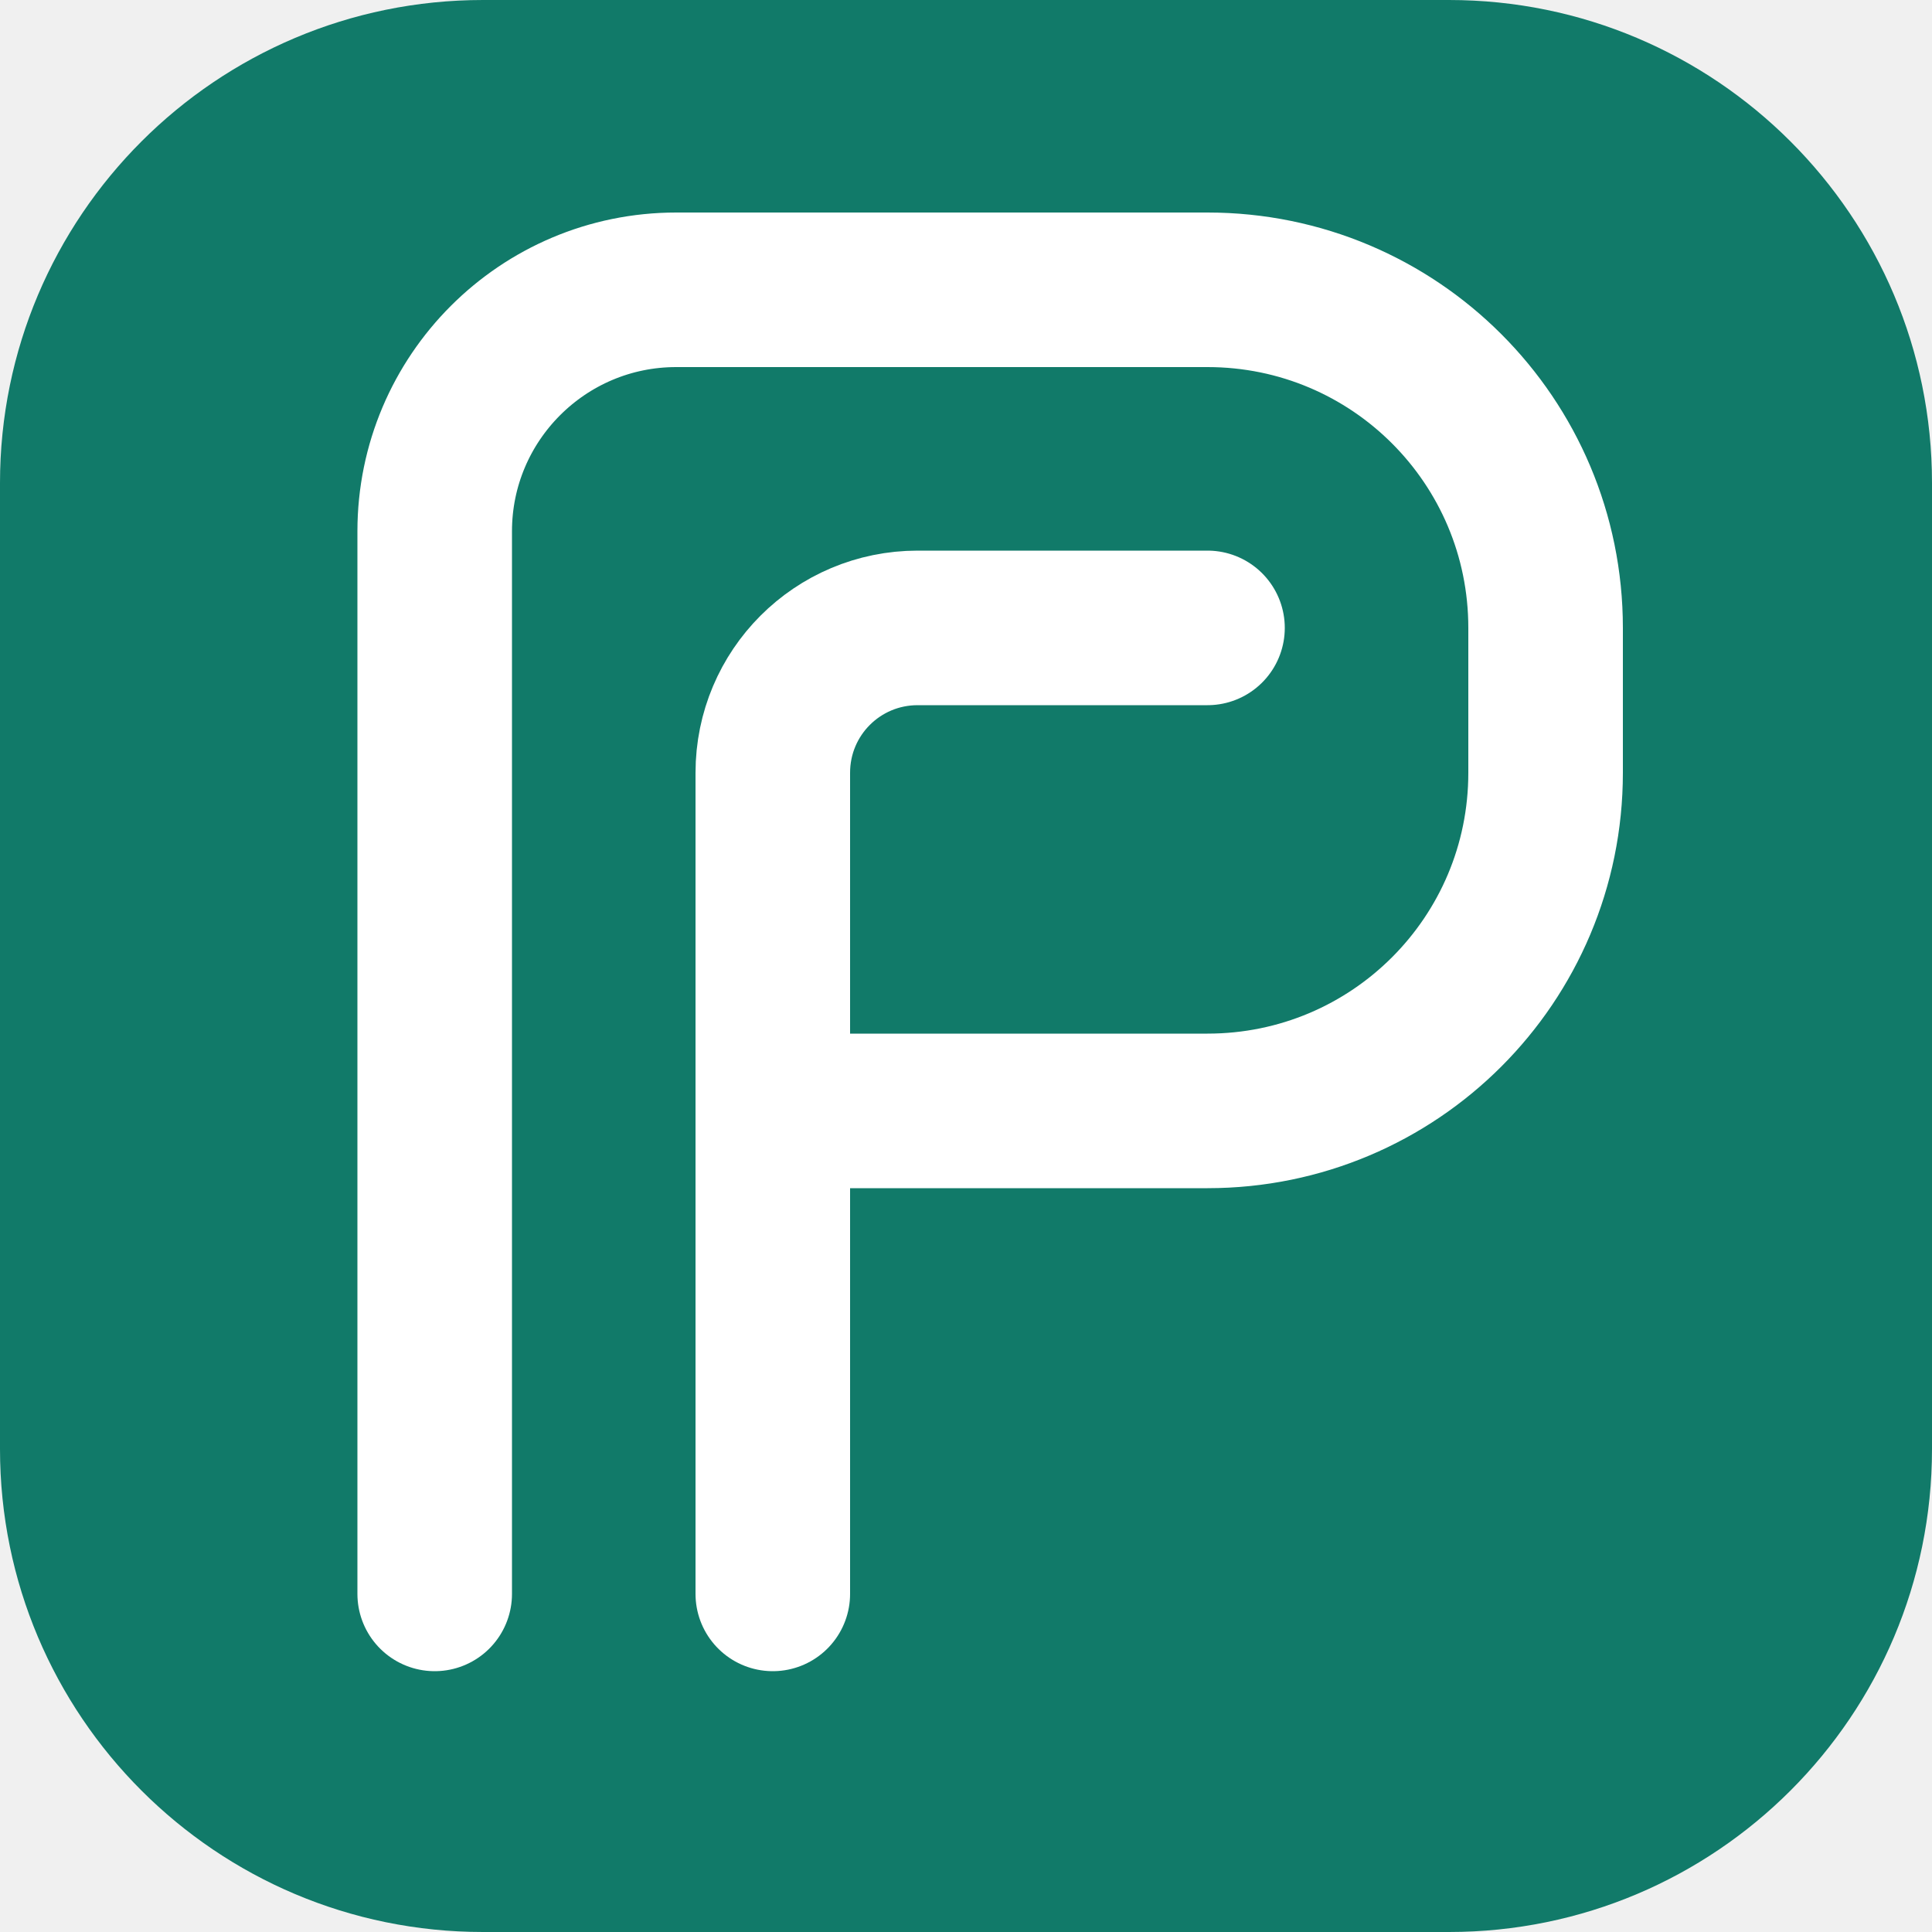
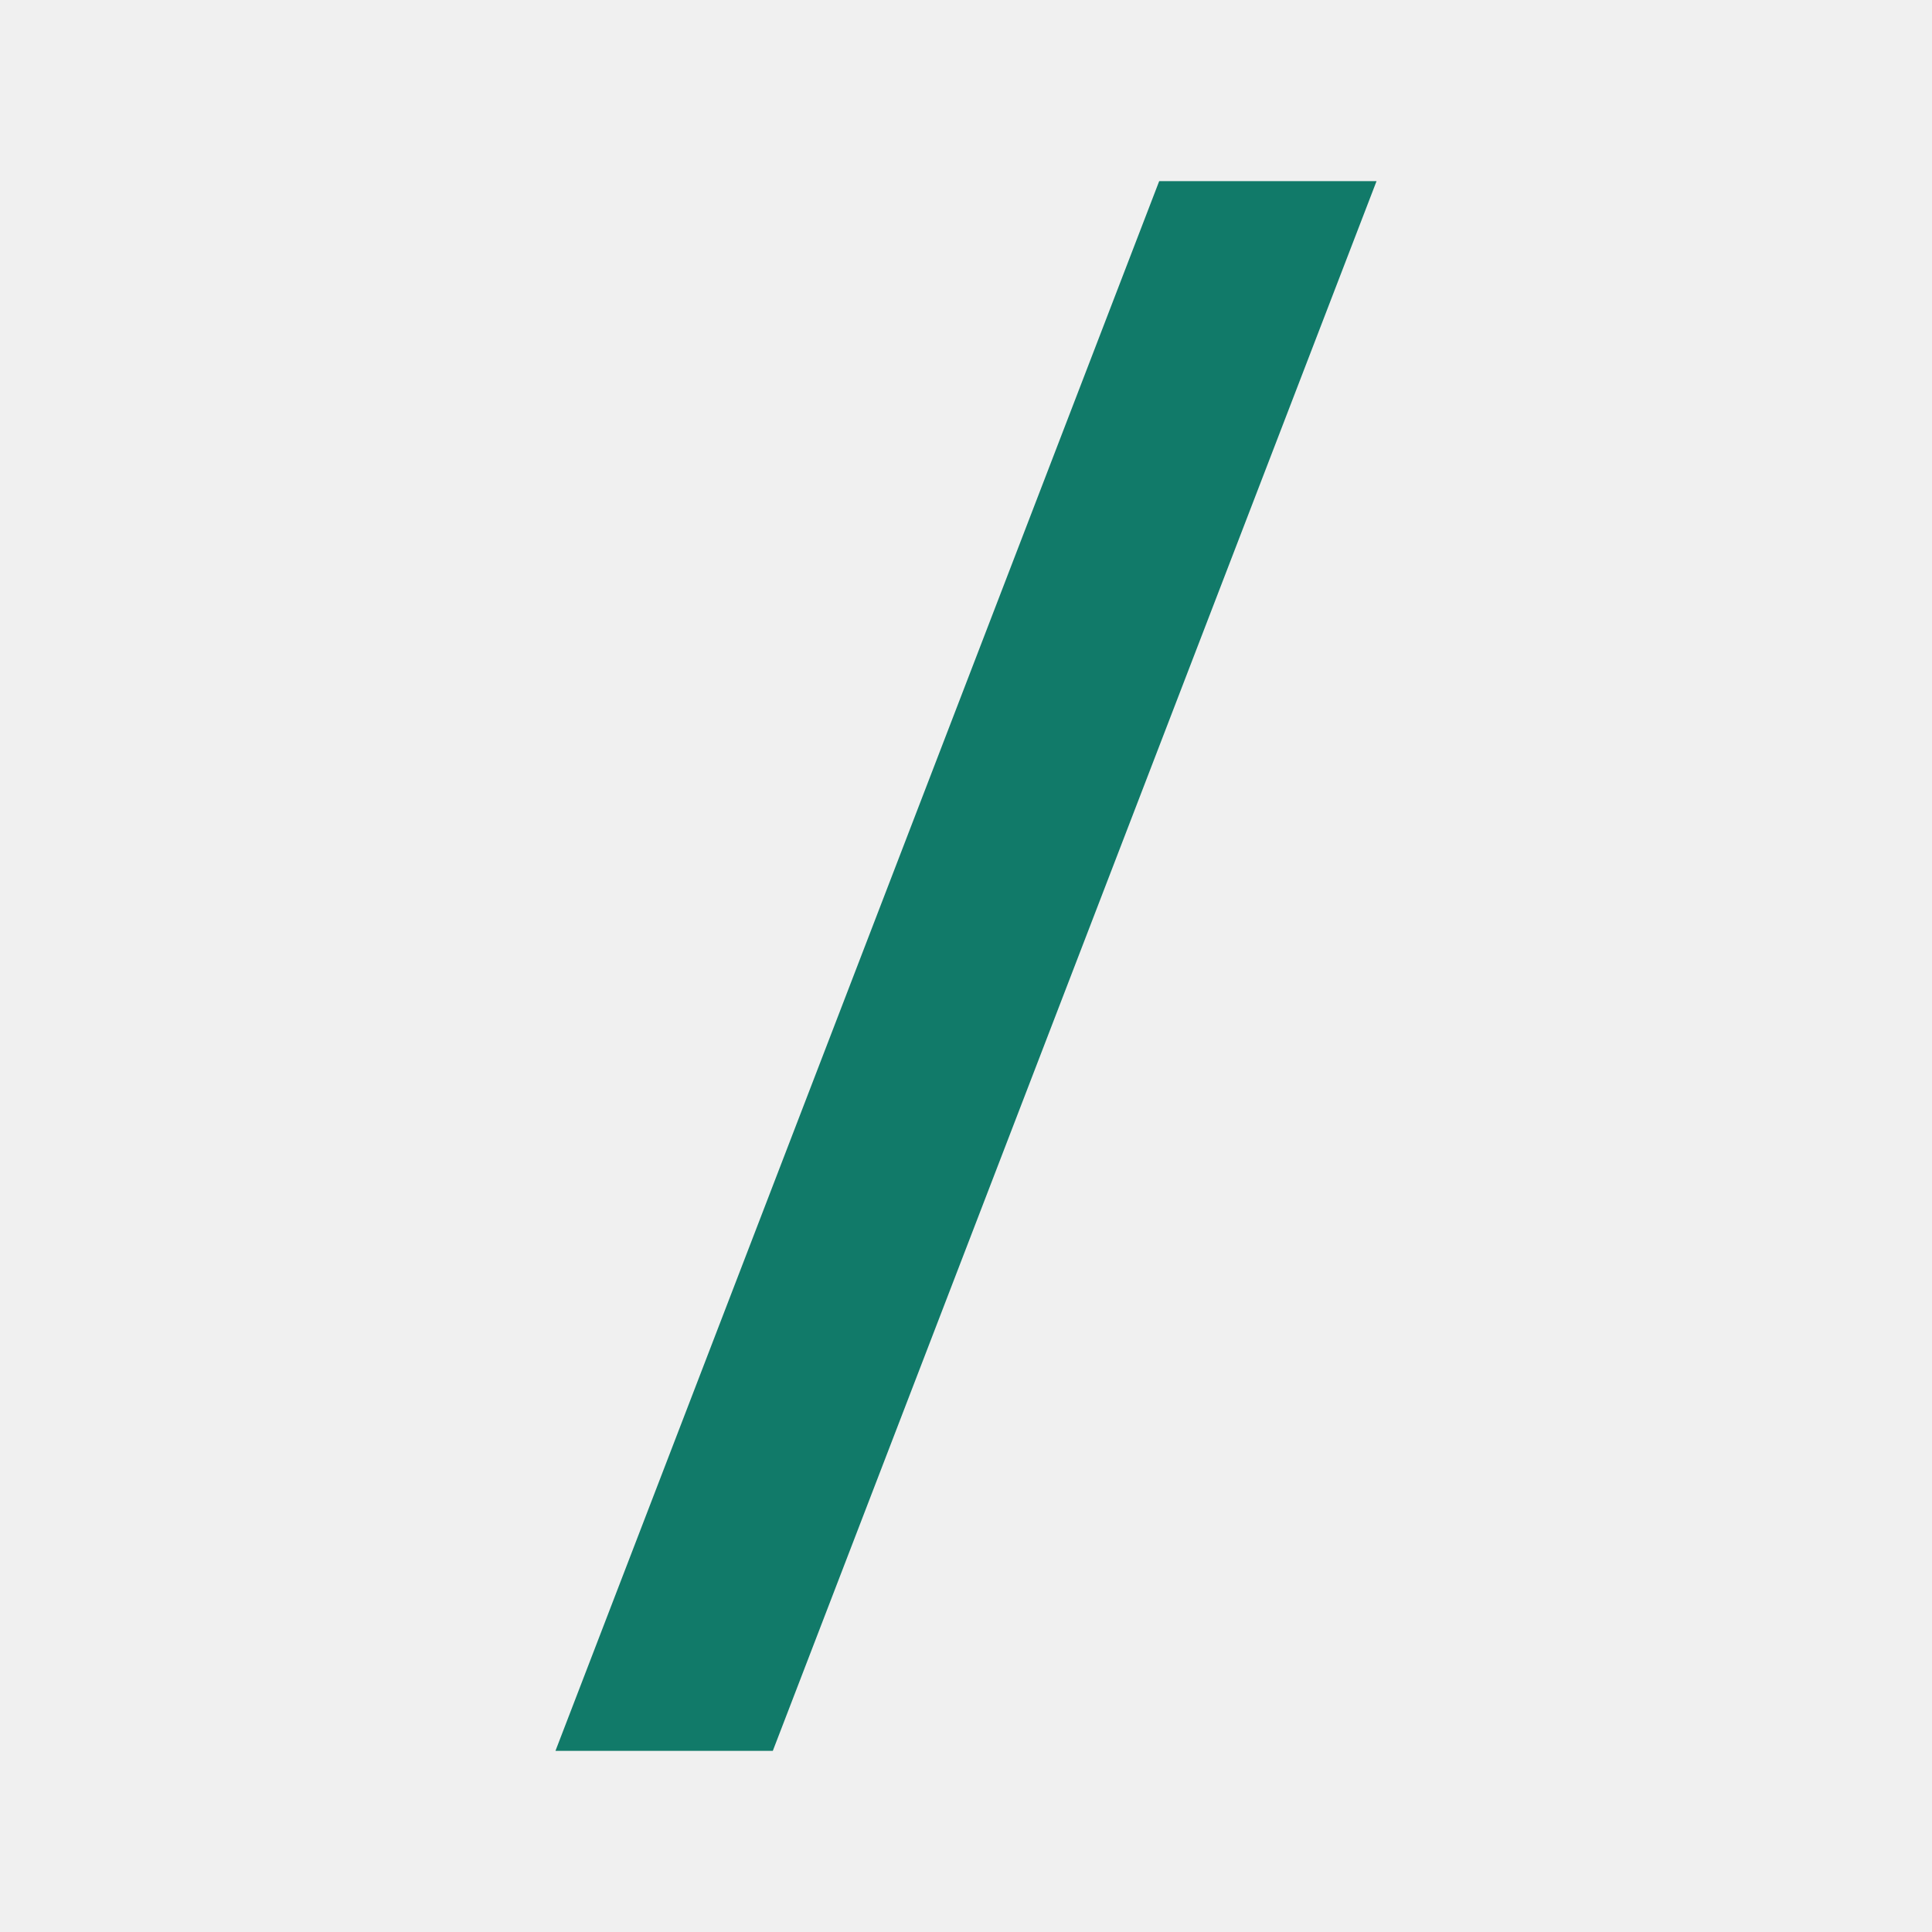
- <svg xmlns="http://www.w3.org/2000/svg" width="40" height="40" viewBox="0 0 40 40" fill="none">
-   <rect width="40" height="40" rx="10" fill="#117a69" />
-   <g stroke="#fff" stroke-width="3.2" stroke-linecap="round" stroke-linejoin="round">
-     <path d="M9 33V11C9 8.24 11.24 6 14 6H25C28.87 6 32 9.13 32 13V16C32 19.87 28.87 23 25 23H16" />
-     <path d="M16 33V16C16 14.34 17.34 13 19 13H25" />
-   </g>
+ <svg xmlns="http://www.w3.org/2000/svg" viewBox="0 0 32 32" width="32" height="32">
+   <style>path{fill:#117a69}@media(prefers-color-scheme:dark){path{fill:#80d4ba}}</style>
+   <path d="M19.2 3h3.6L12.8 29H9.2z" />
</svg>
